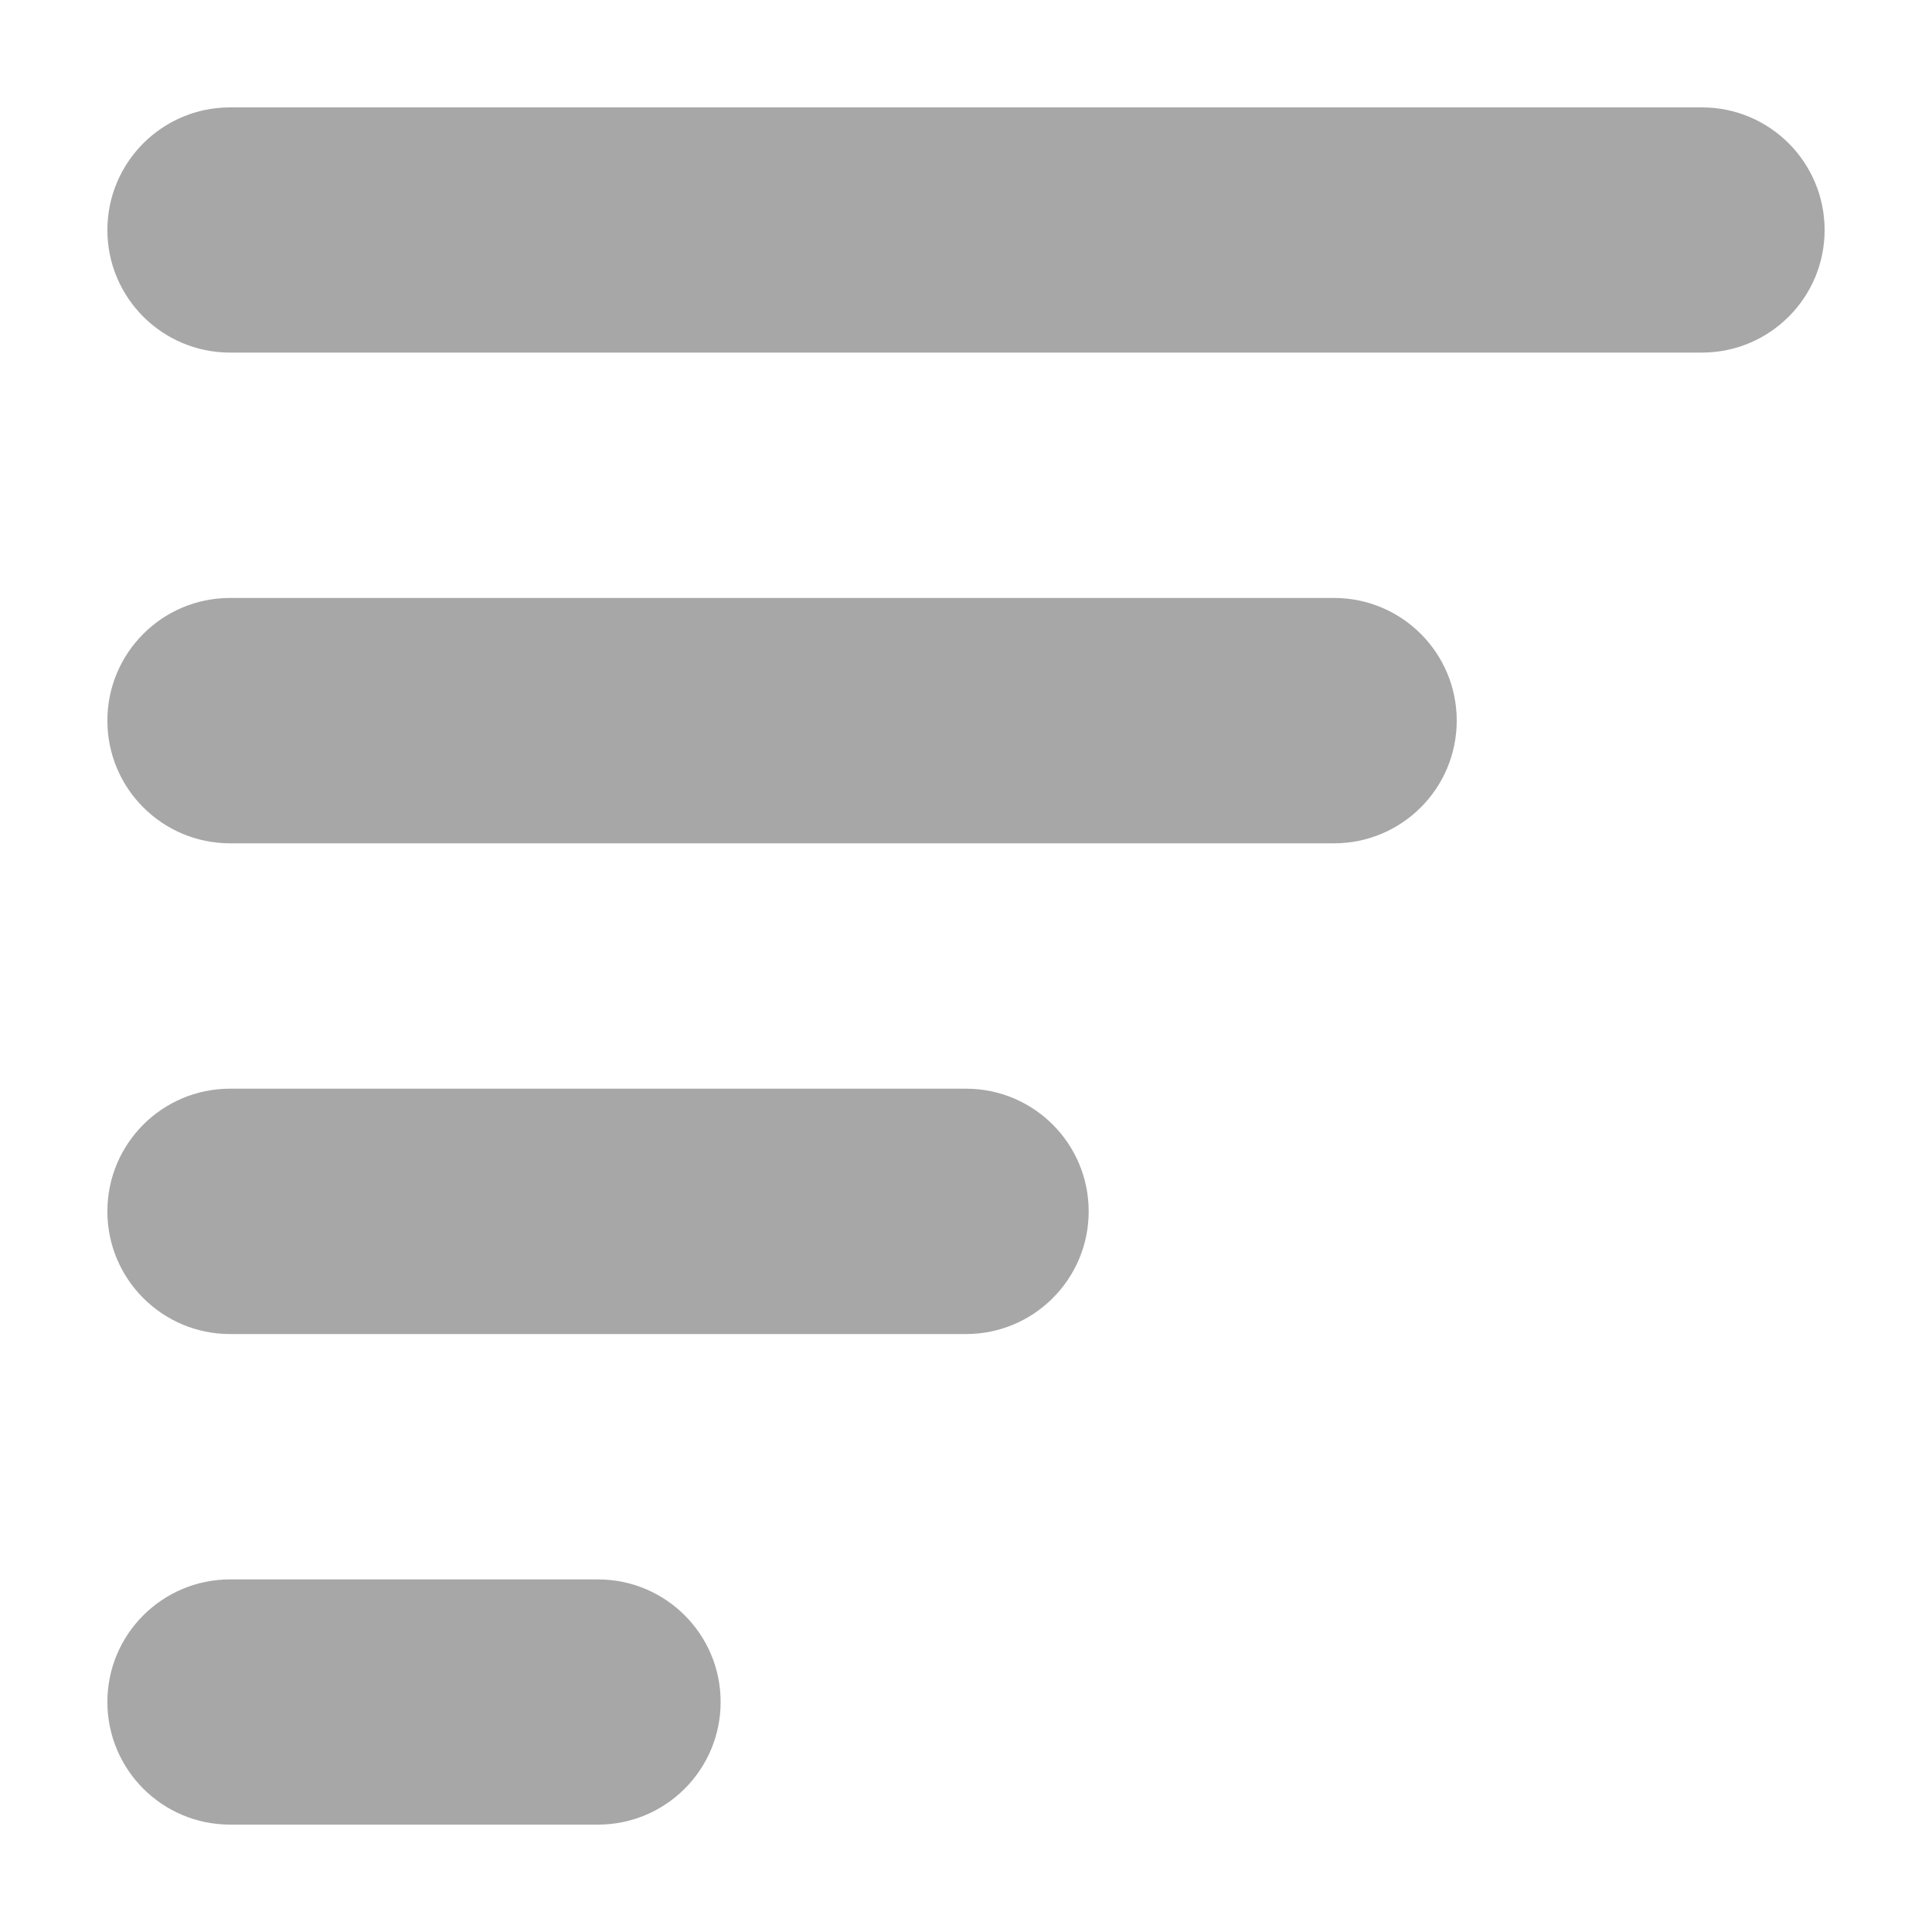
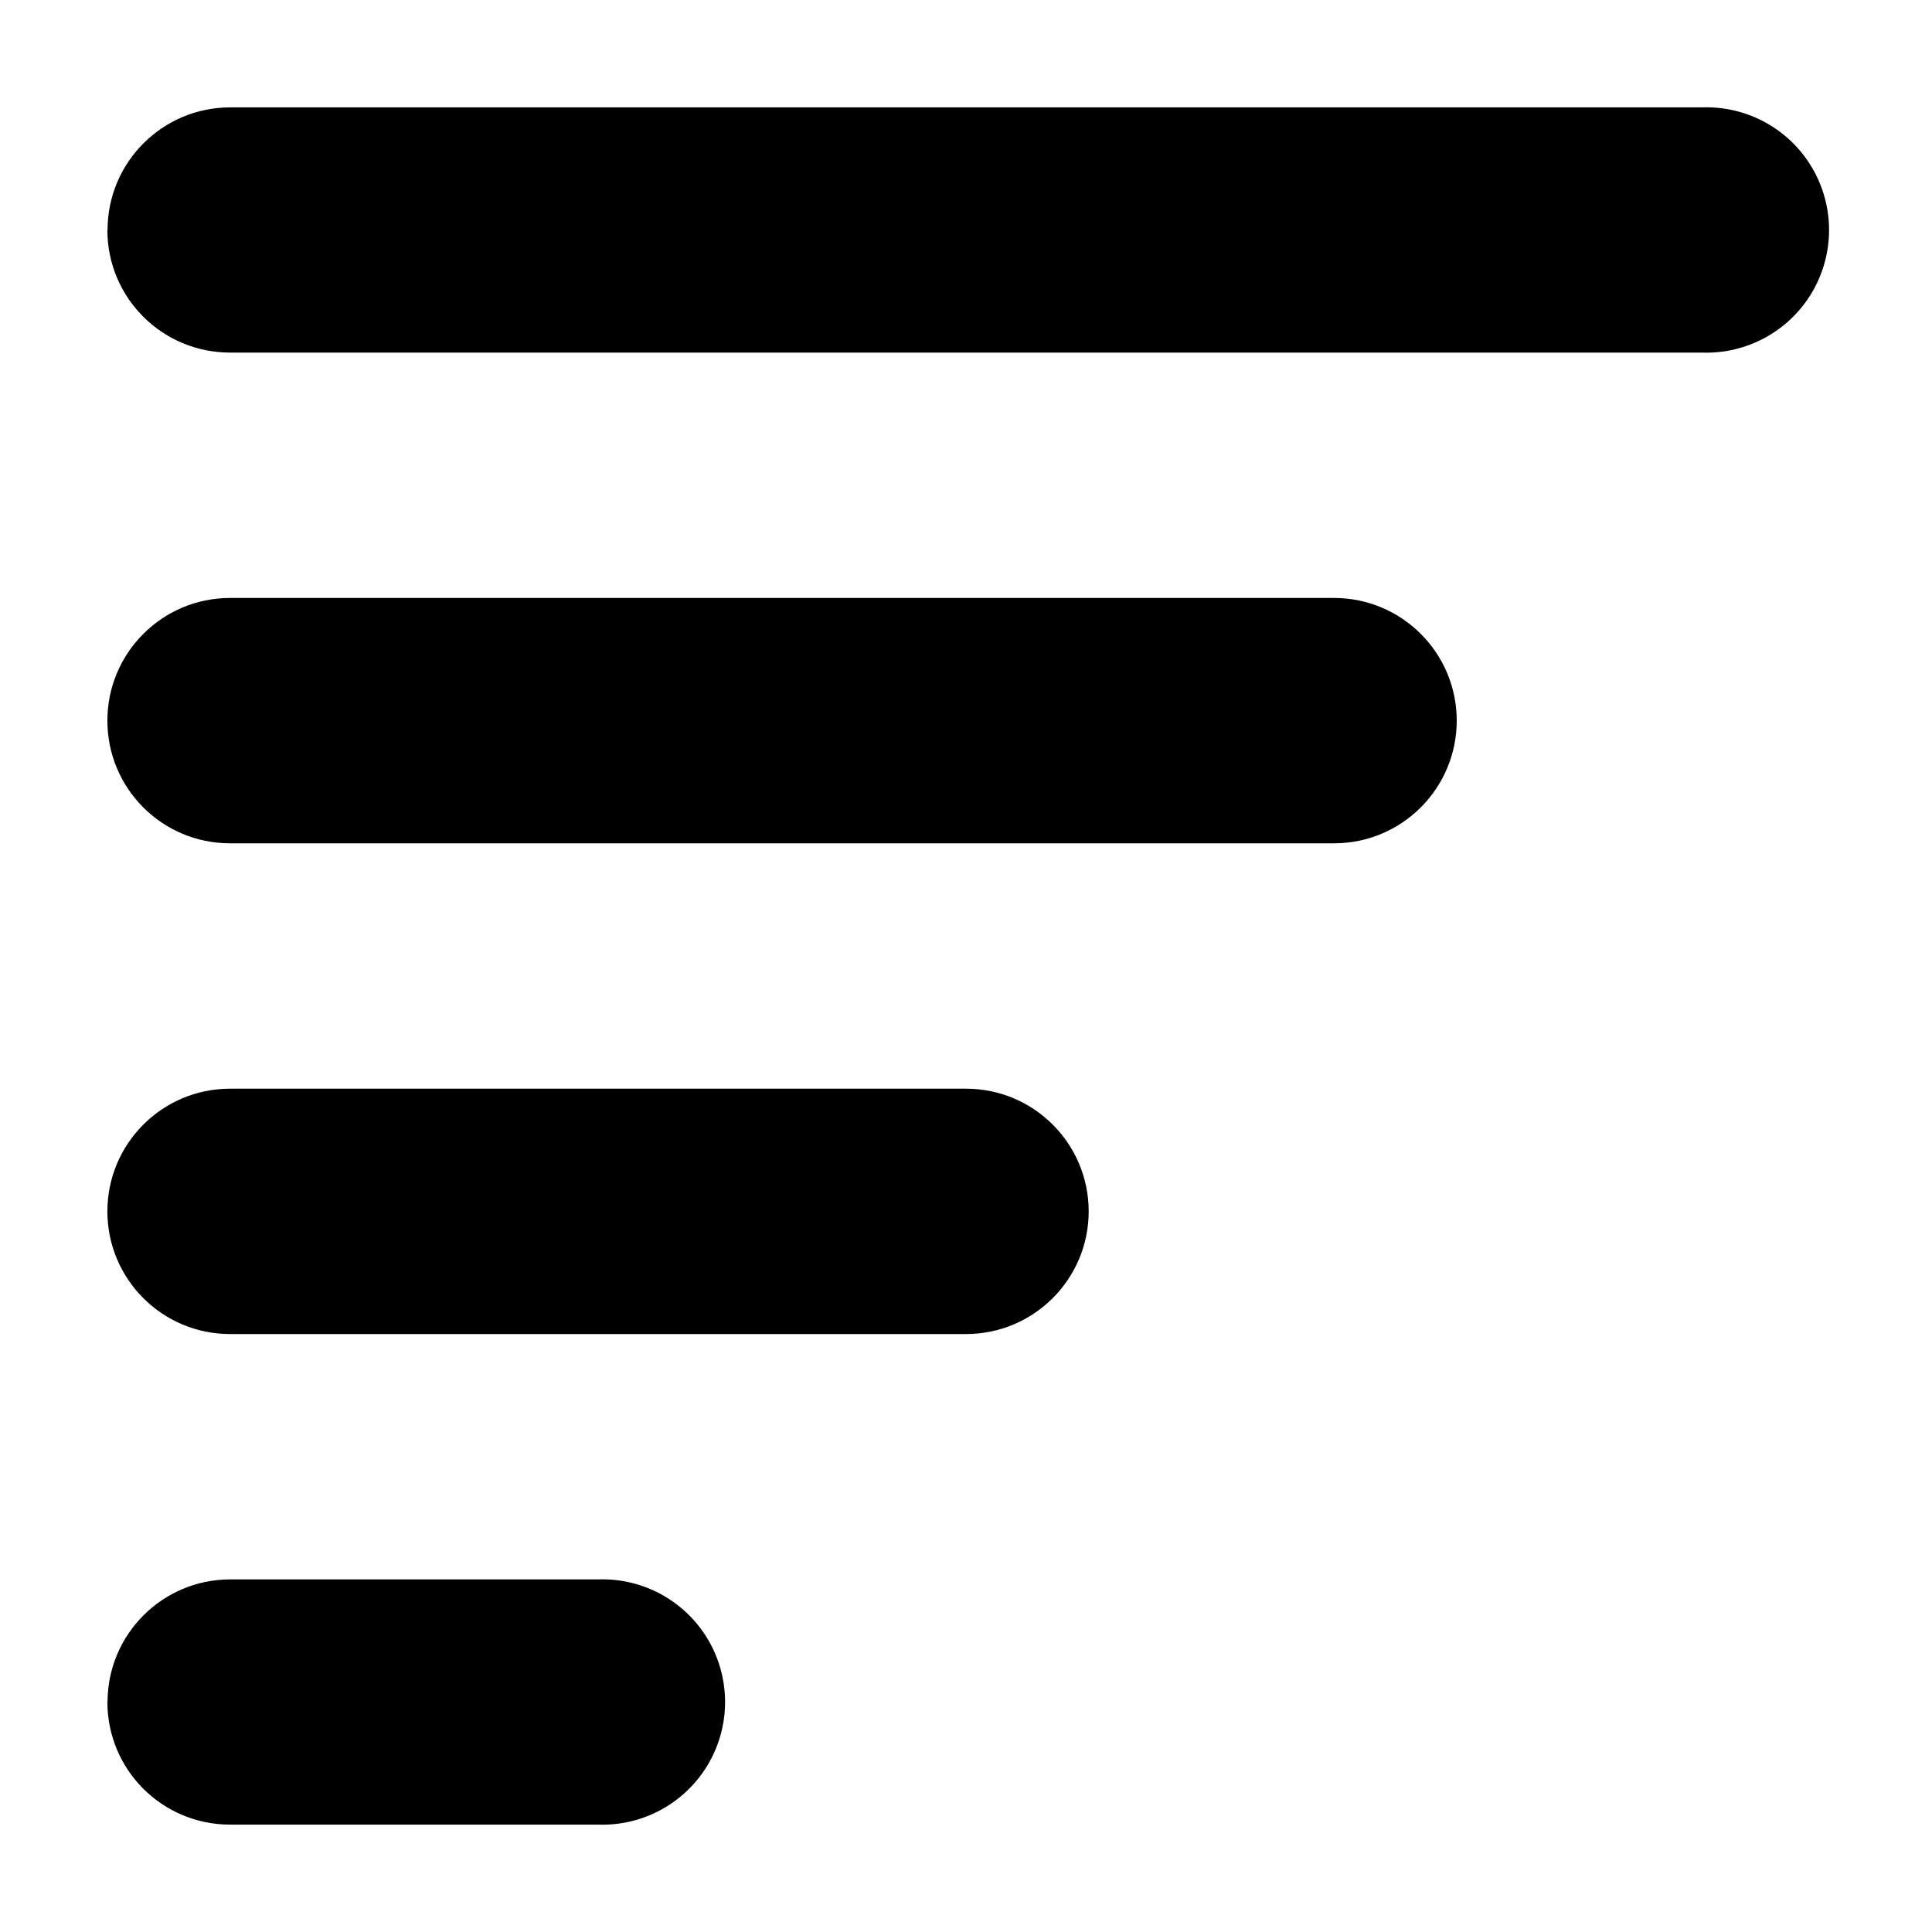
- <svg xmlns="http://www.w3.org/2000/svg" width="12" height="12" viewBox="0 0 12 12" fill="none">
-   <path d="M0.667 10.571C0.667 10.992 1.008 11.333 1.429 11.333H3.714C4.135 11.333 4.476 10.992 4.476 10.571C4.476 10.151 4.135 9.81 3.714 9.81H1.429C1.008 9.81 0.667 10.151 0.667 10.571Z" fill="#A7A7A7" />
-   <path d="M0.667 7.524C0.667 7.945 1.008 8.286 1.429 8.286H6C6.421 8.286 6.762 7.945 6.762 7.524C6.762 7.103 6.421 6.762 6 6.762H1.429C1.008 6.762 0.667 7.103 0.667 7.524Z" fill="#A7A7A7" />
-   <path d="M0.667 4.476C0.667 4.897 1.008 5.238 1.429 5.238H8.286C8.707 5.238 9.048 4.897 9.048 4.476C9.048 4.055 8.707 3.714 8.286 3.714H1.429C1.008 3.714 0.667 4.055 0.667 4.476Z" fill="#A7A7A7" />
-   <path d="M0.667 1.429C0.667 1.849 1.008 2.19 1.429 2.19H10.571C10.992 2.19 11.333 1.849 11.333 1.429C11.333 1.008 10.992 0.667 10.571 0.667H1.429C1.008 0.667 0.667 1.008 0.667 1.429Z" fill="#A7A7A7" />
+ <svg xmlns="http://www.w3.org/2000/svg" width="12" height="12">
+   <path d="M.667 10.571c0 .421.34.762.762.762h2.285a.762.762 0 100-1.523H1.43a.762.762 0 00-.762.761zM.667 7.524c0 .42.34.762.762.762H6a.762.762 0 100-1.524H1.429a.762.762 0 00-.762.762zM.667 4.476c0 .421.34.762.762.762h6.857a.762.762 0 000-1.524H1.429a.762.762 0 00-.762.762zM.667 1.429c0 .42.34.761.762.761h9.142a.762.762 0 100-1.523H1.43a.762.762 0 00-.762.762z" />
</svg>
